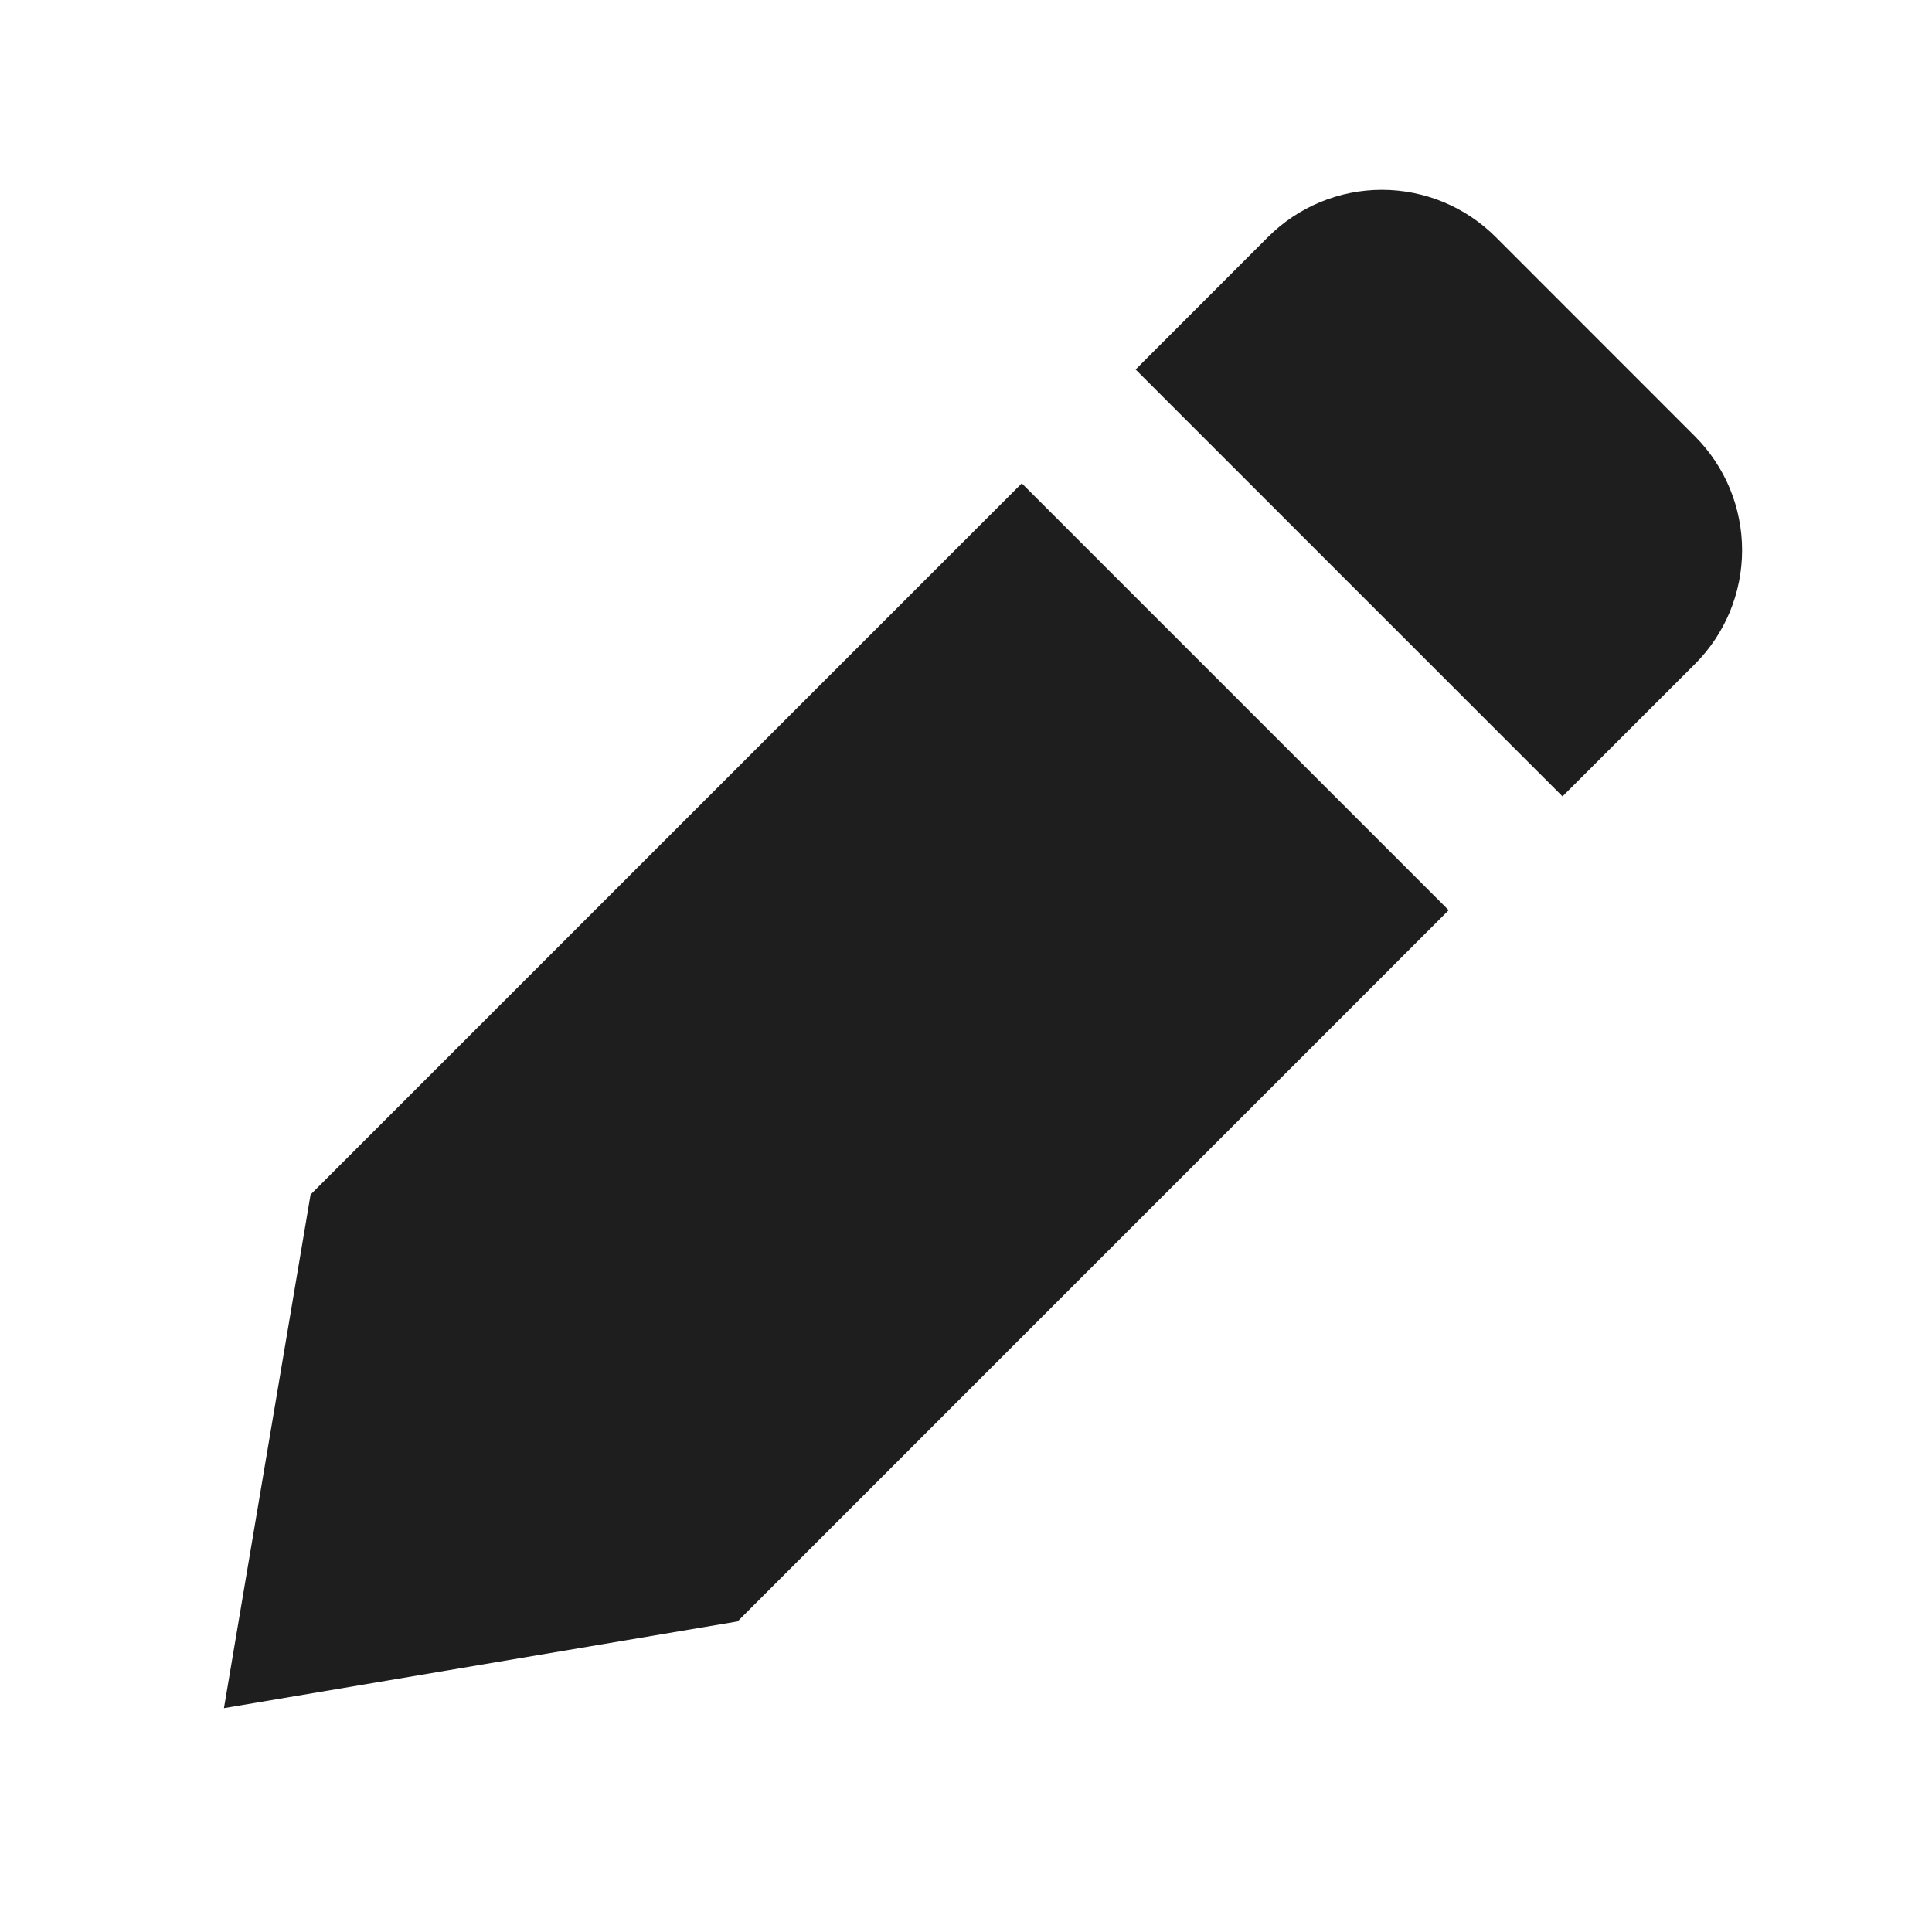
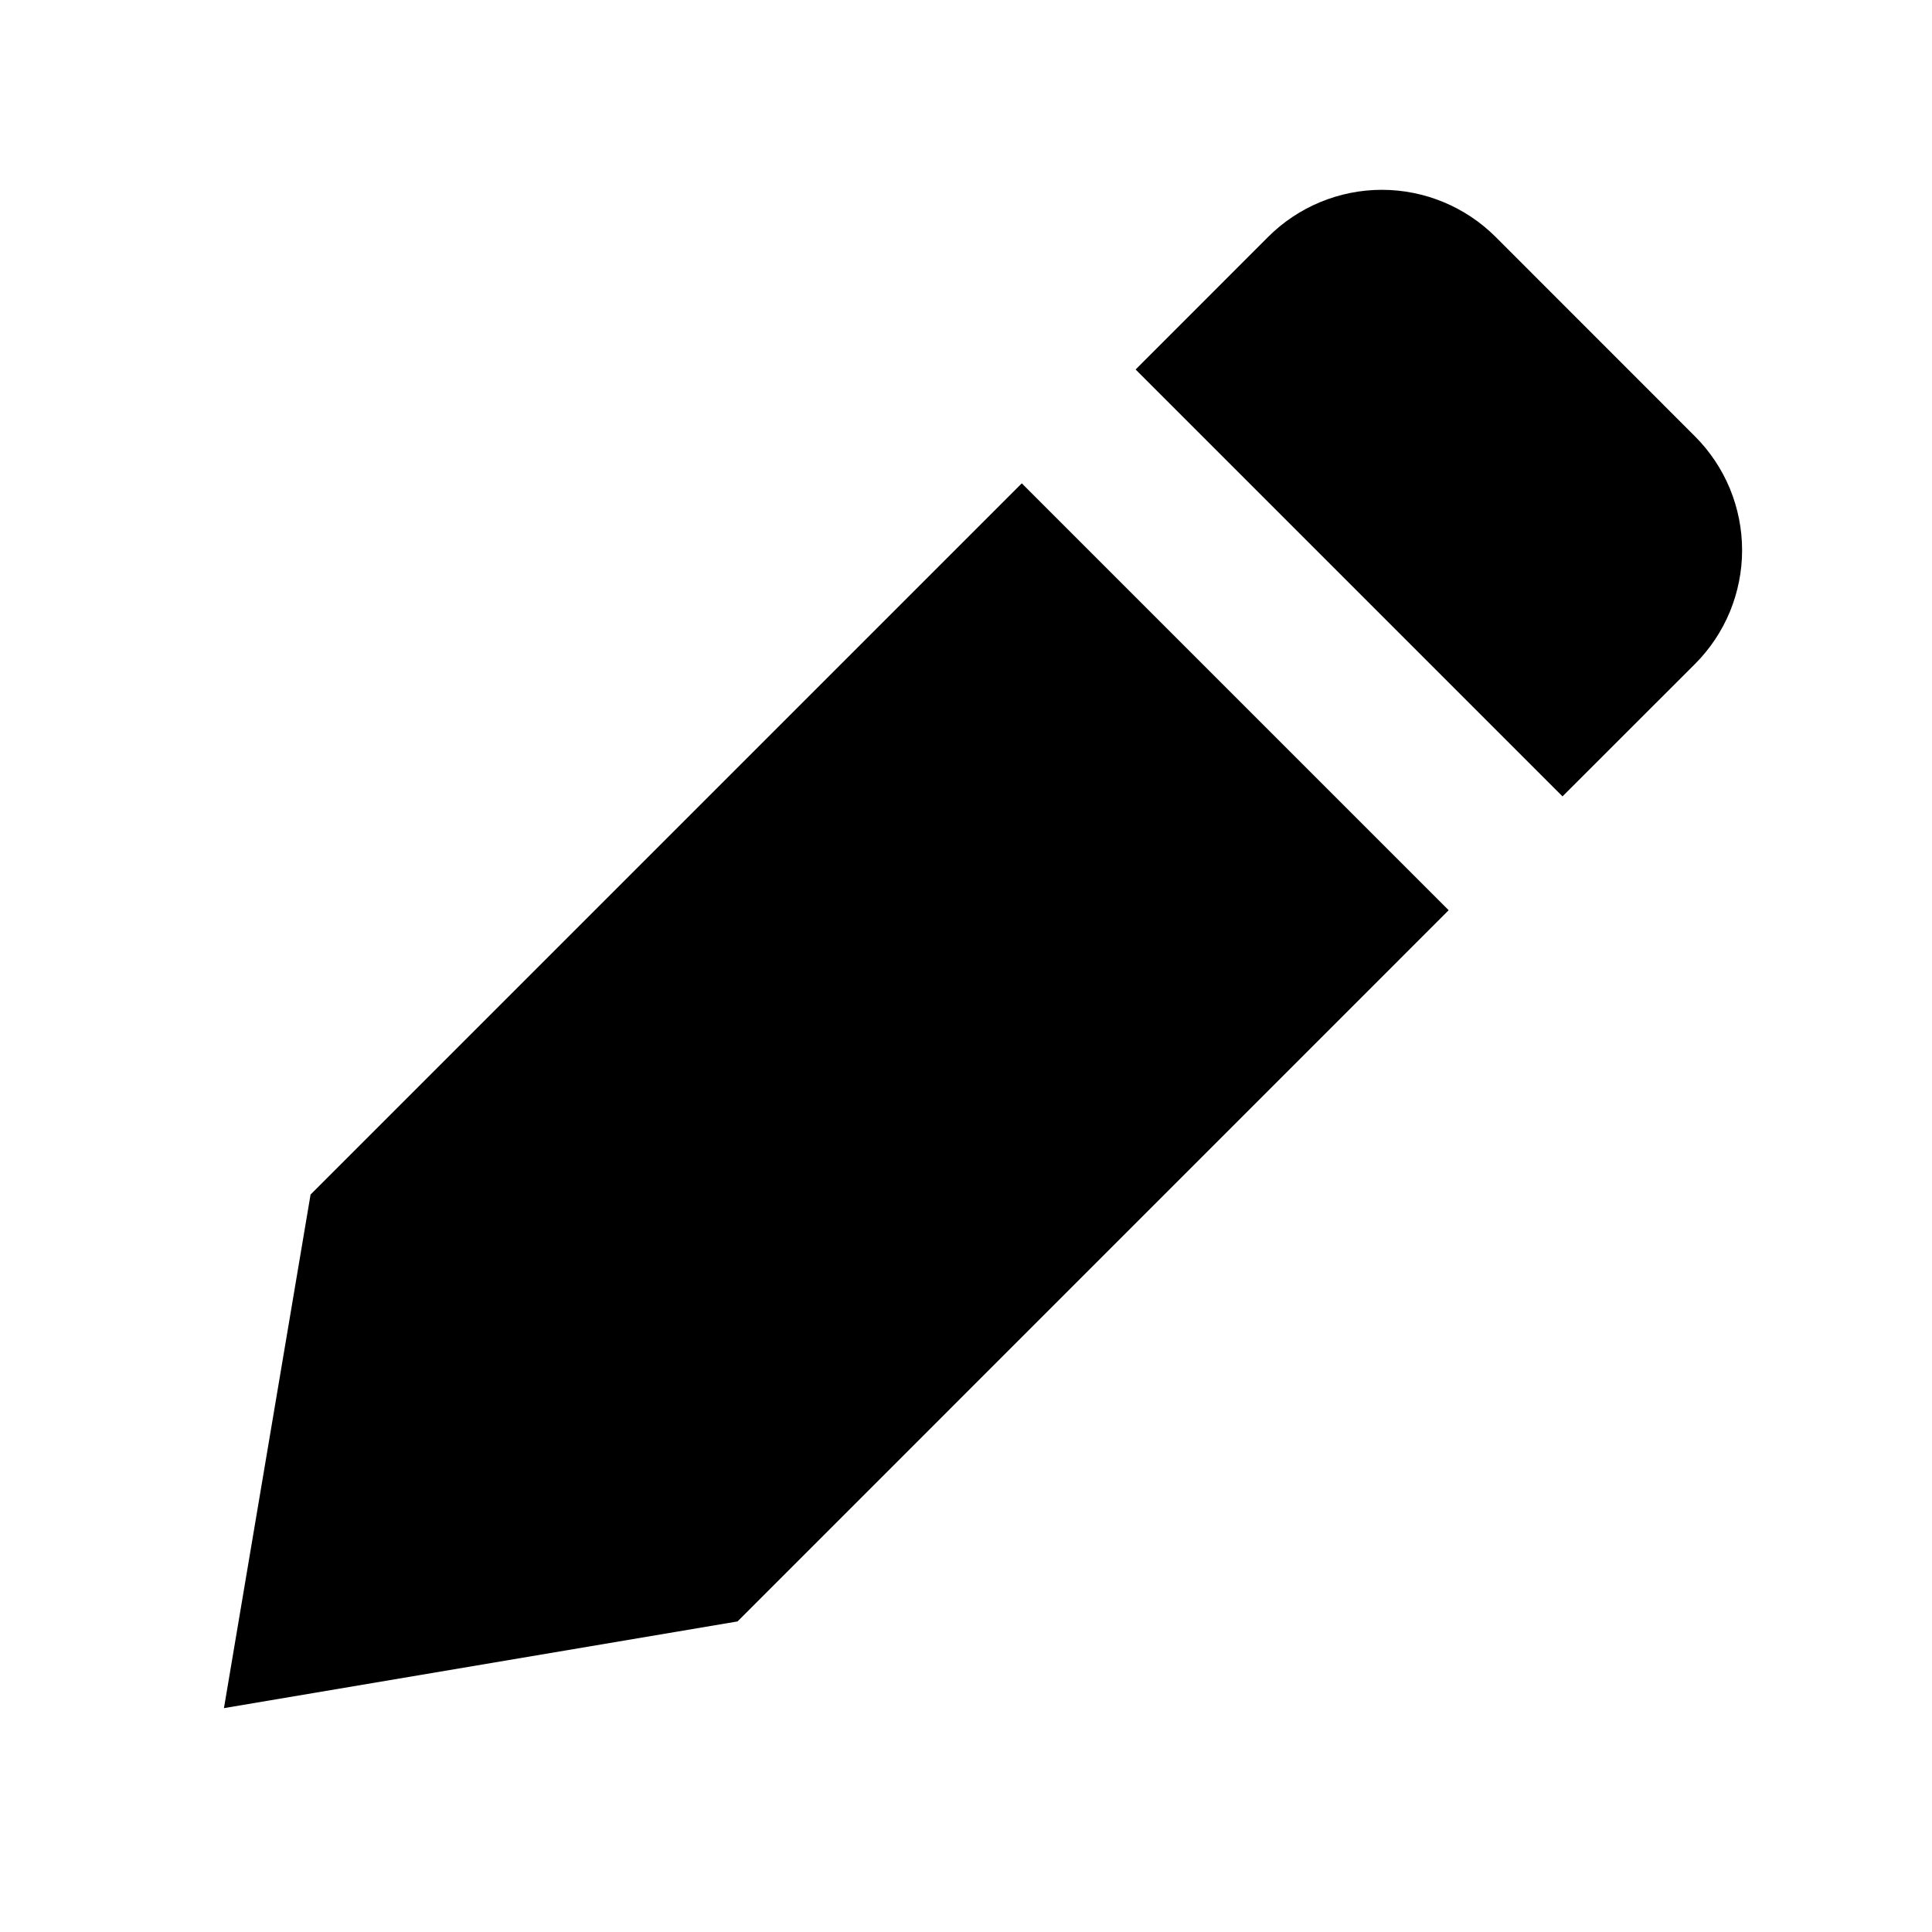
<svg xmlns="http://www.w3.org/2000/svg" width="24" height="24" viewBox="0 0 24 24" fill="none">
-   <path d="M18.58 2.944C18.205 2.569 17.696 2.358 17.166 2.358C16.636 2.358 16.127 2.569 15.752 2.944L14.107 4.59L19.41 9.893L21.055 8.249C21.241 8.063 21.388 7.843 21.489 7.6C21.589 7.357 21.641 7.097 21.641 6.835C21.641 6.572 21.589 6.312 21.489 6.069C21.388 5.826 21.241 5.606 21.055 5.42L18.58 2.944ZM17.996 11.307L12.693 6.004L3.858 14.839L2.782 21.219L9.162 20.142L17.996 11.307Z" fill="#1E1E1E" />
+   <path d="M18.58 2.944C18.205 2.569 17.696 2.358 17.166 2.358C16.636 2.358 16.127 2.569 15.752 2.944L14.107 4.59L19.41 9.893L21.055 8.249C21.241 8.063 21.388 7.843 21.489 7.6C21.589 7.357 21.641 7.097 21.641 6.835C21.641 6.572 21.589 6.312 21.489 6.069C21.388 5.826 21.241 5.606 21.055 5.42L18.58 2.944ZM17.996 11.307L12.693 6.004L3.858 14.839L2.782 21.219L9.162 20.142L17.996 11.307Z" fill="currentColor" />
</svg>
